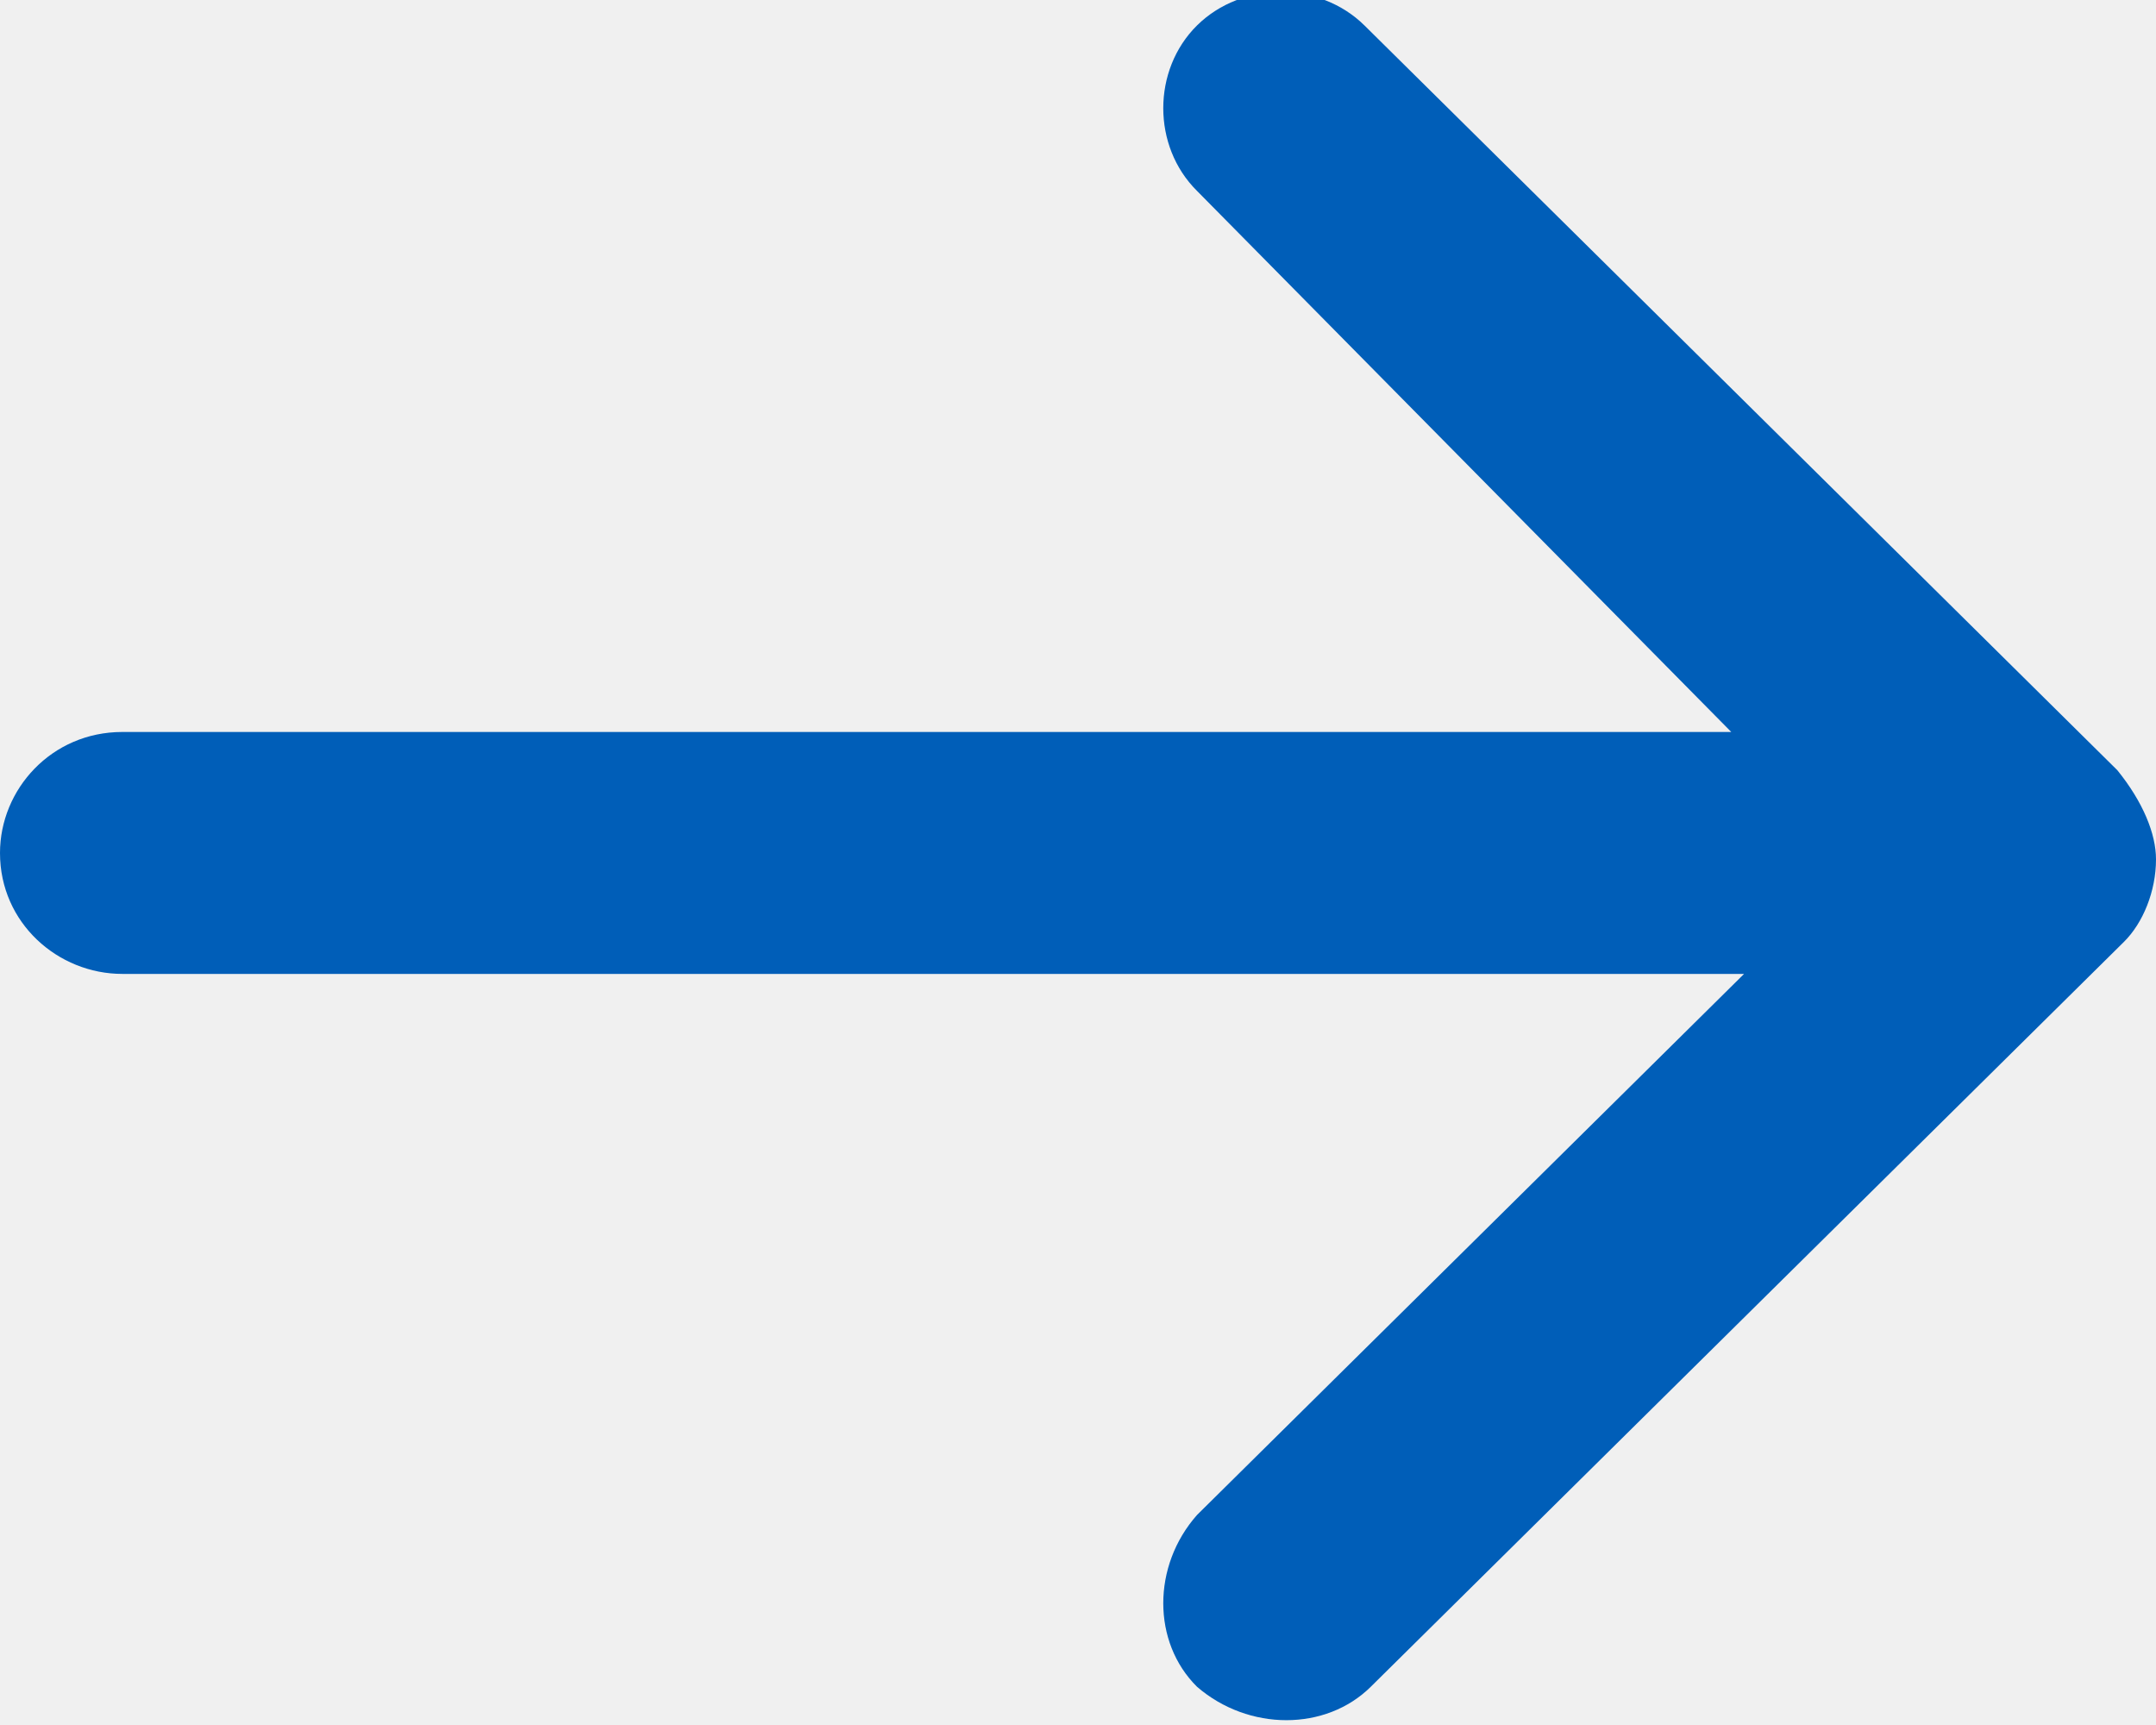
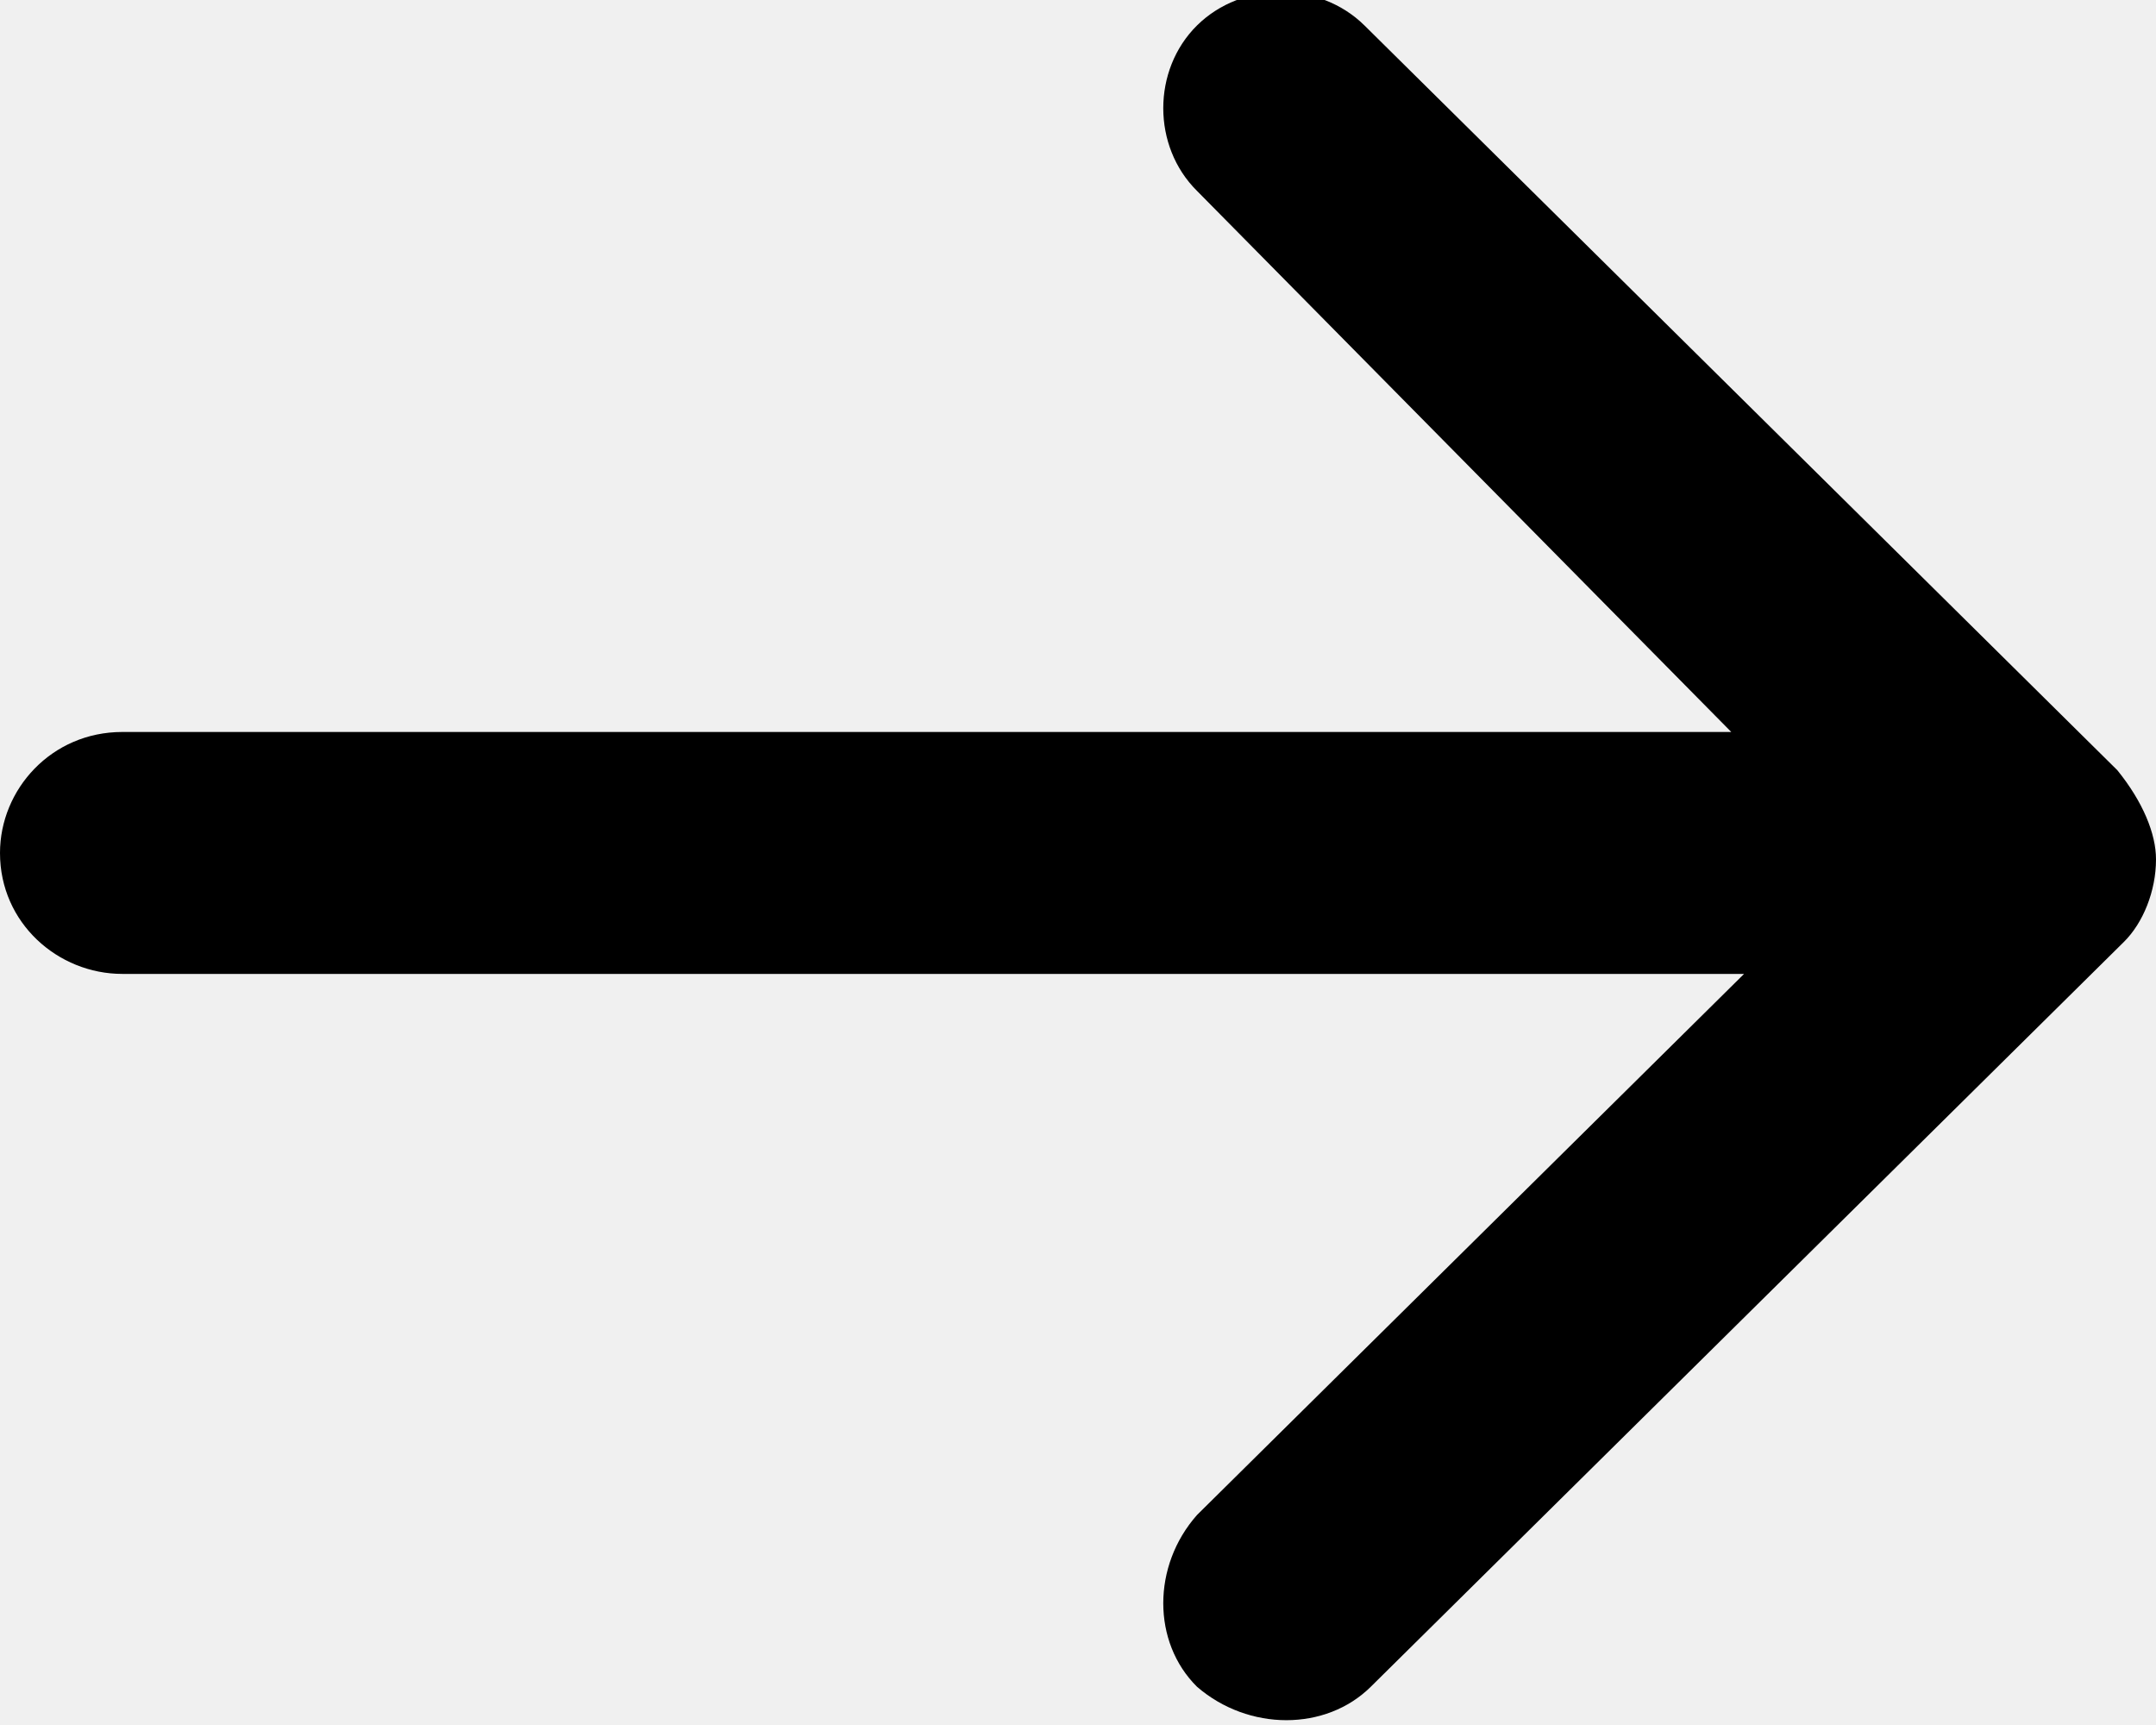
<svg xmlns="http://www.w3.org/2000/svg" width="15" height="12" viewBox="0 0 15 12" fill="none">
  <g clip-path="url(#clip0)">
-     <path d="M15 5.978C15 6.199 14.91 6.421 14.776 6.553L9.537 11.734C9.224 12.044 8.687 12.044 8.328 11.734C8.015 11.424 8.015 10.893 8.328 10.539L12.134 6.775H0.851C0.403 6.775 0 6.421 0 5.934C0 5.491 0.358 5.092 0.851 5.092H12.045L8.328 1.328C8.015 1.018 8.015 0.487 8.328 0.177C8.642 -0.133 9.179 -0.133 9.493 0.177L14.731 5.358C14.91 5.579 15 5.801 15 5.978Z" fill="#005EB8" />
+     <path d="M15 5.978C15 6.199 14.91 6.421 14.776 6.553L9.537 11.734C9.224 12.044 8.687 12.044 8.328 11.734C8.015 11.424 8.015 10.893 8.328 10.539L12.134 6.775H0.851C0.403 6.775 0 6.421 0 5.934C0 5.491 0.358 5.092 0.851 5.092H12.045L8.328 1.328C8.015 1.018 8.015 0.487 8.328 0.177C8.642 -0.133 9.179 -0.133 9.493 0.177L14.731 5.358C14.91 5.579 15 5.801 15 5.978Z" fill="#000000" />
  </g>
  <defs>
    <clipPath id="clip0">
      <rect width="15" height="12" fill="white" />
    </clipPath>
  </defs>
</svg>
